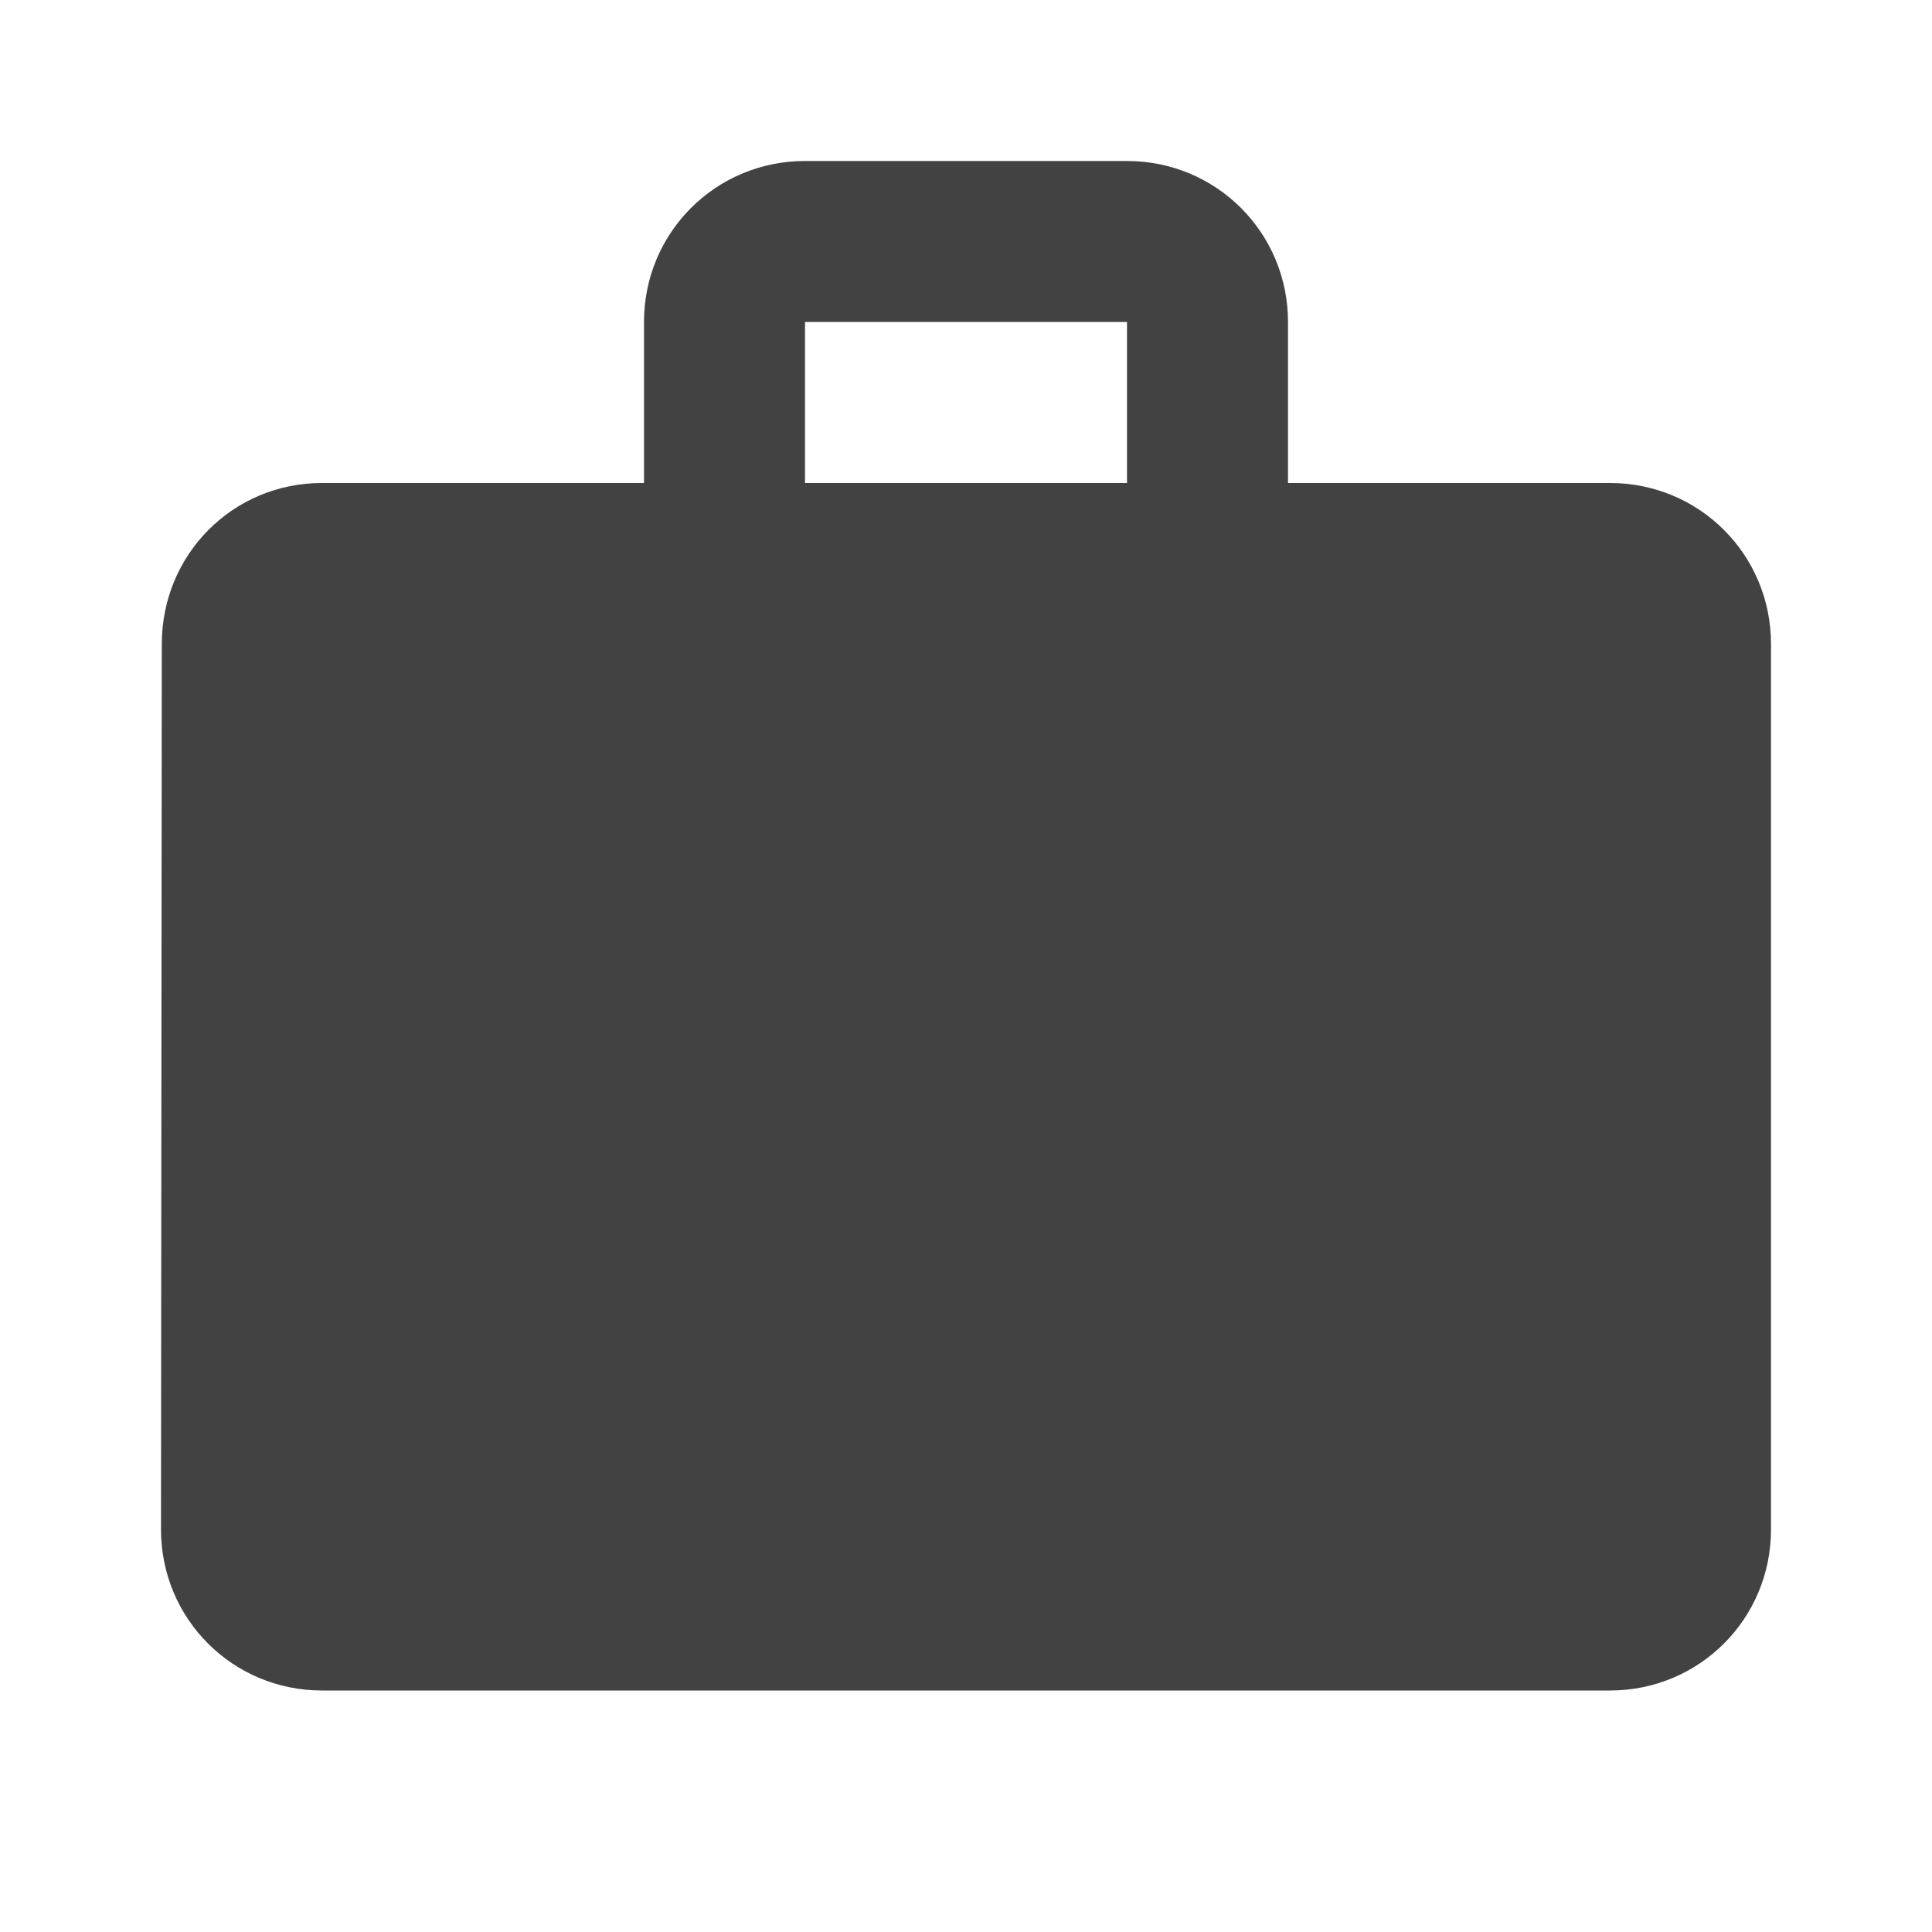
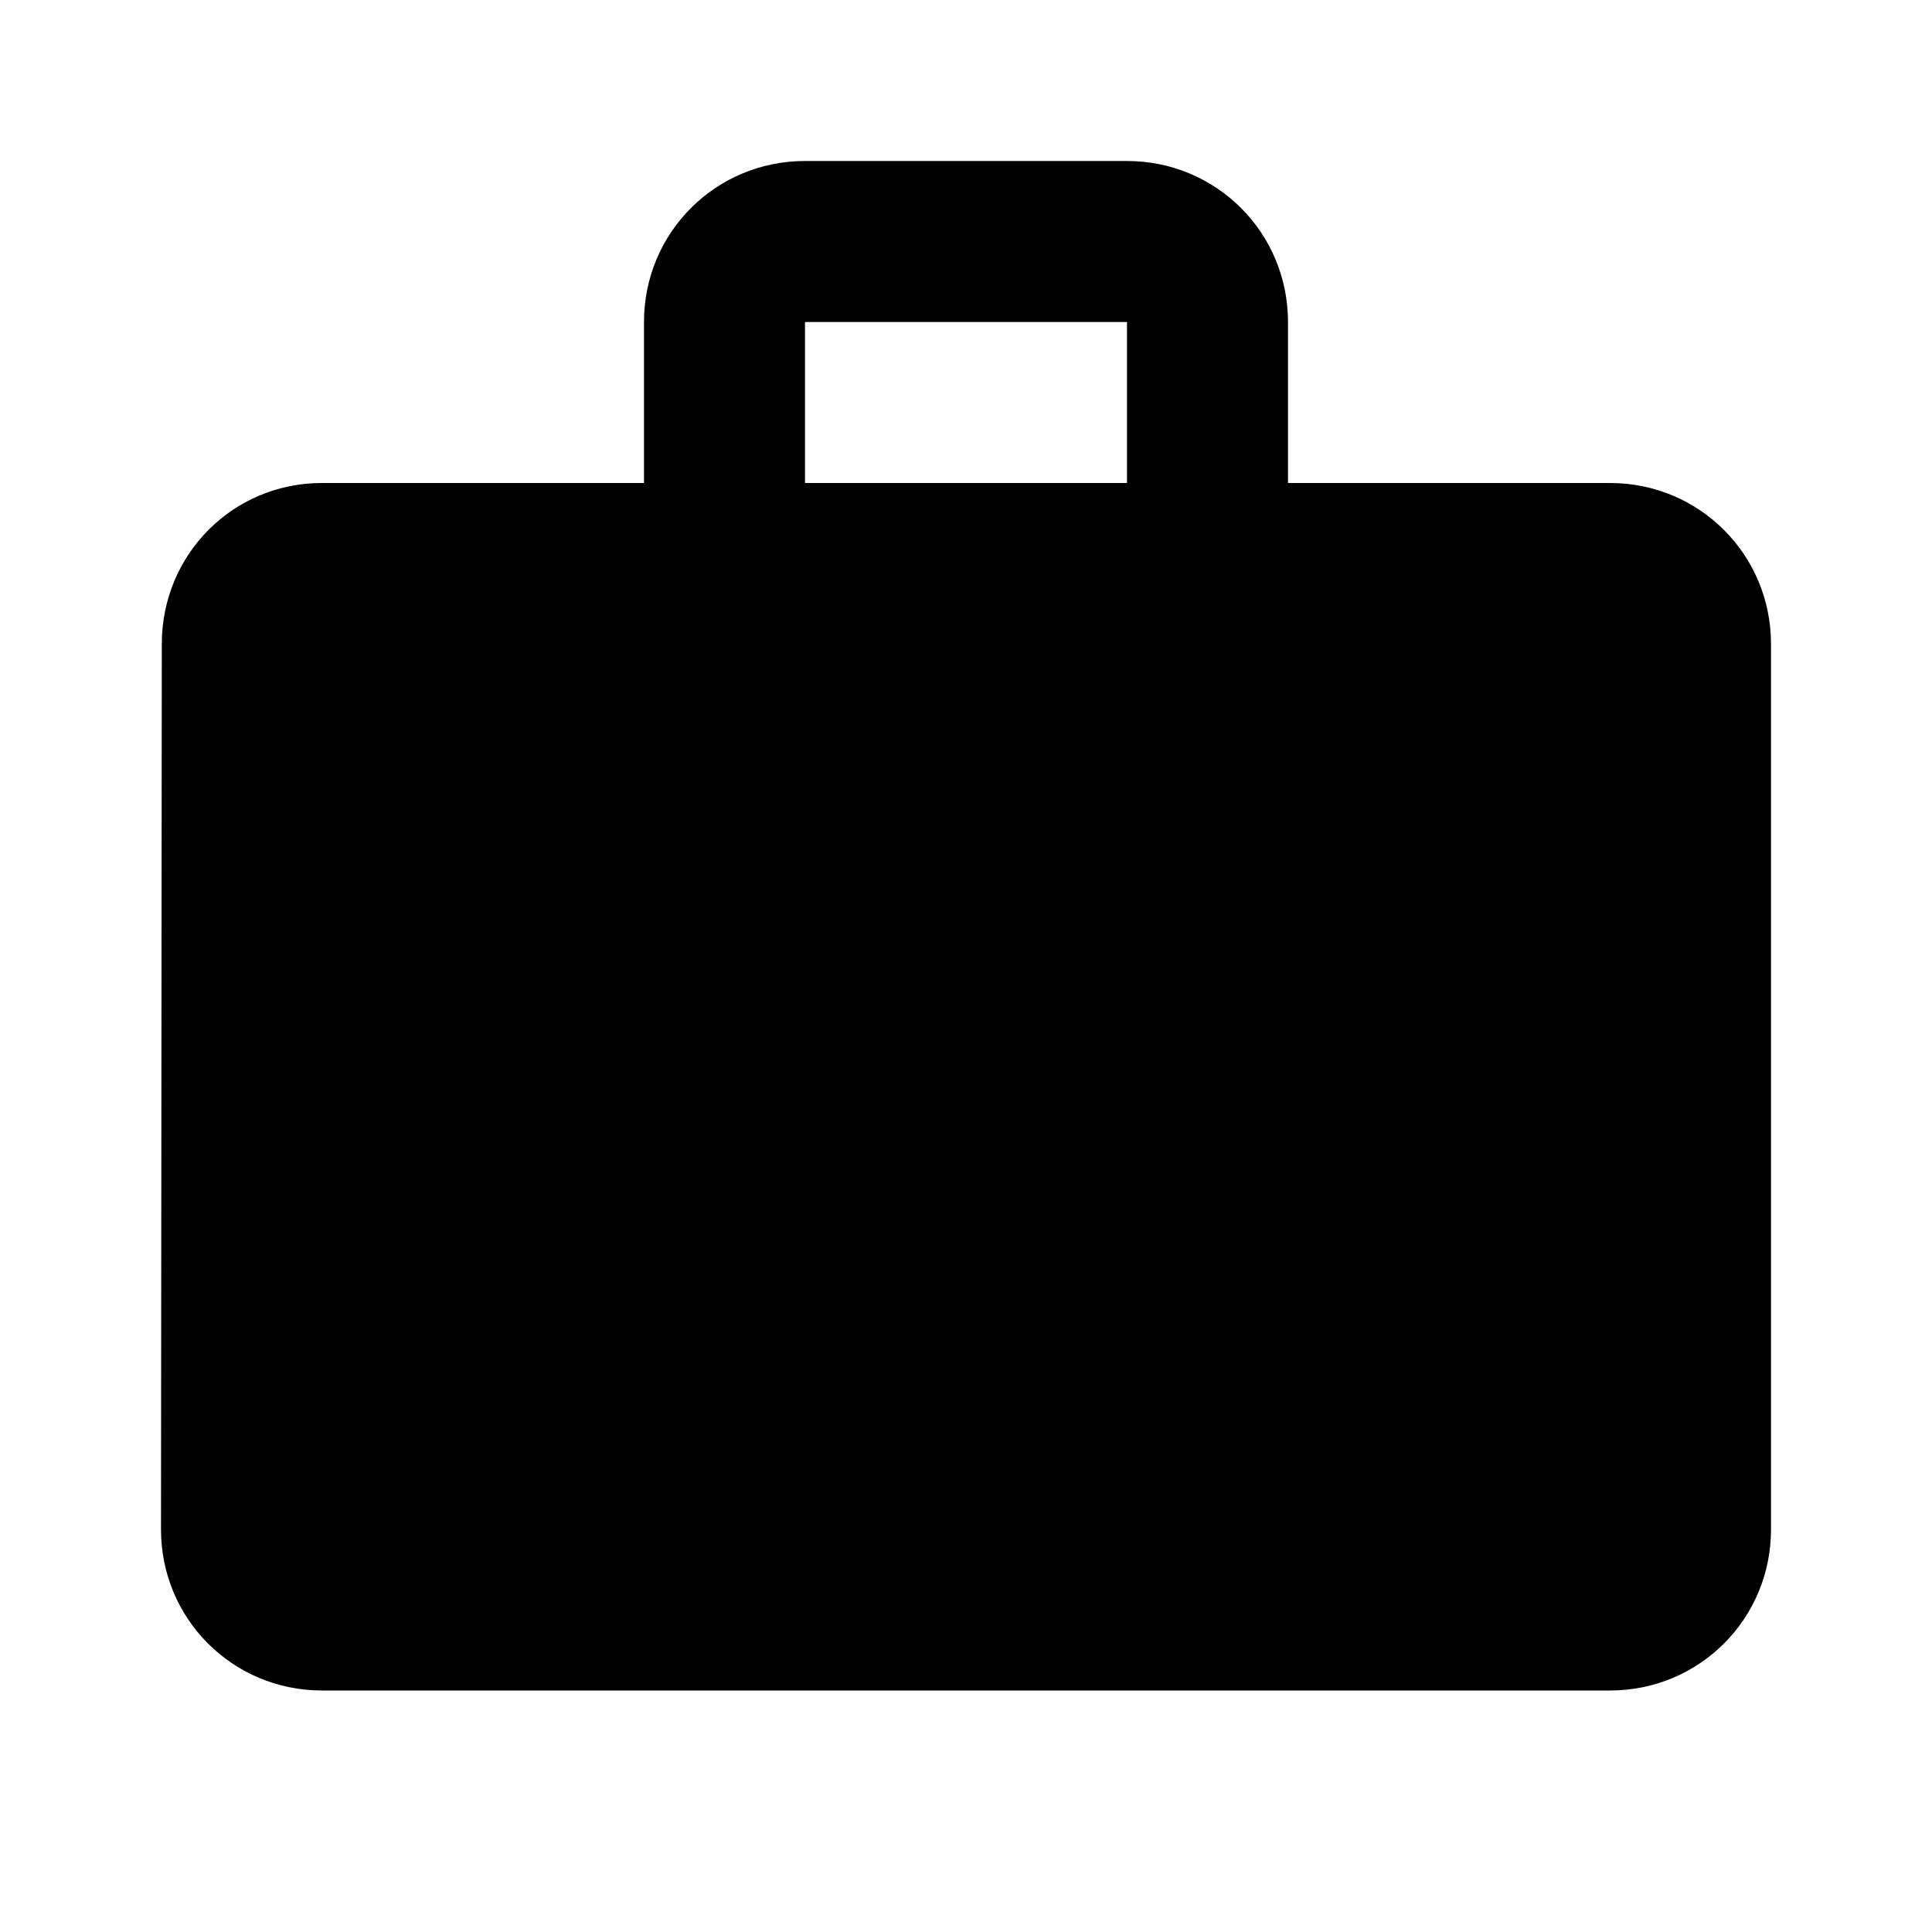
- <svg xmlns="http://www.w3.org/2000/svg" viewBox="0 0 24 24" fill="none">
-   <path d="M20 6H16V4C16 2.89 15.11 2 14 2H10C8.89 2 8 2.89 8 4V6H4C2.89 6 2.01 6.89 2.01 8L2 19C2 20.11 2.89 21 4 21H20C21.11 21 22 20.11 22 19V8C22 6.89 21.11 6 20 6ZM14 6H10V4H14V6Z" fill="#424242" />
+ <svg xmlns="http://www.w3.org/2000/svg" viewBox="0 0 24 24">
+   <path d="M20 6H16V4C16 2.89 15.11 2 14 2H10C8.89 2 8 2.89 8 4V6H4C2.89 6 2.01 6.89 2.01 8L2 19C2 20.11 2.89 21 4 21H20C21.11 21 22 20.11 22 19V8C22 6.89 21.11 6 20 6ZM14 6H10V4H14V6Z" />
</svg>
